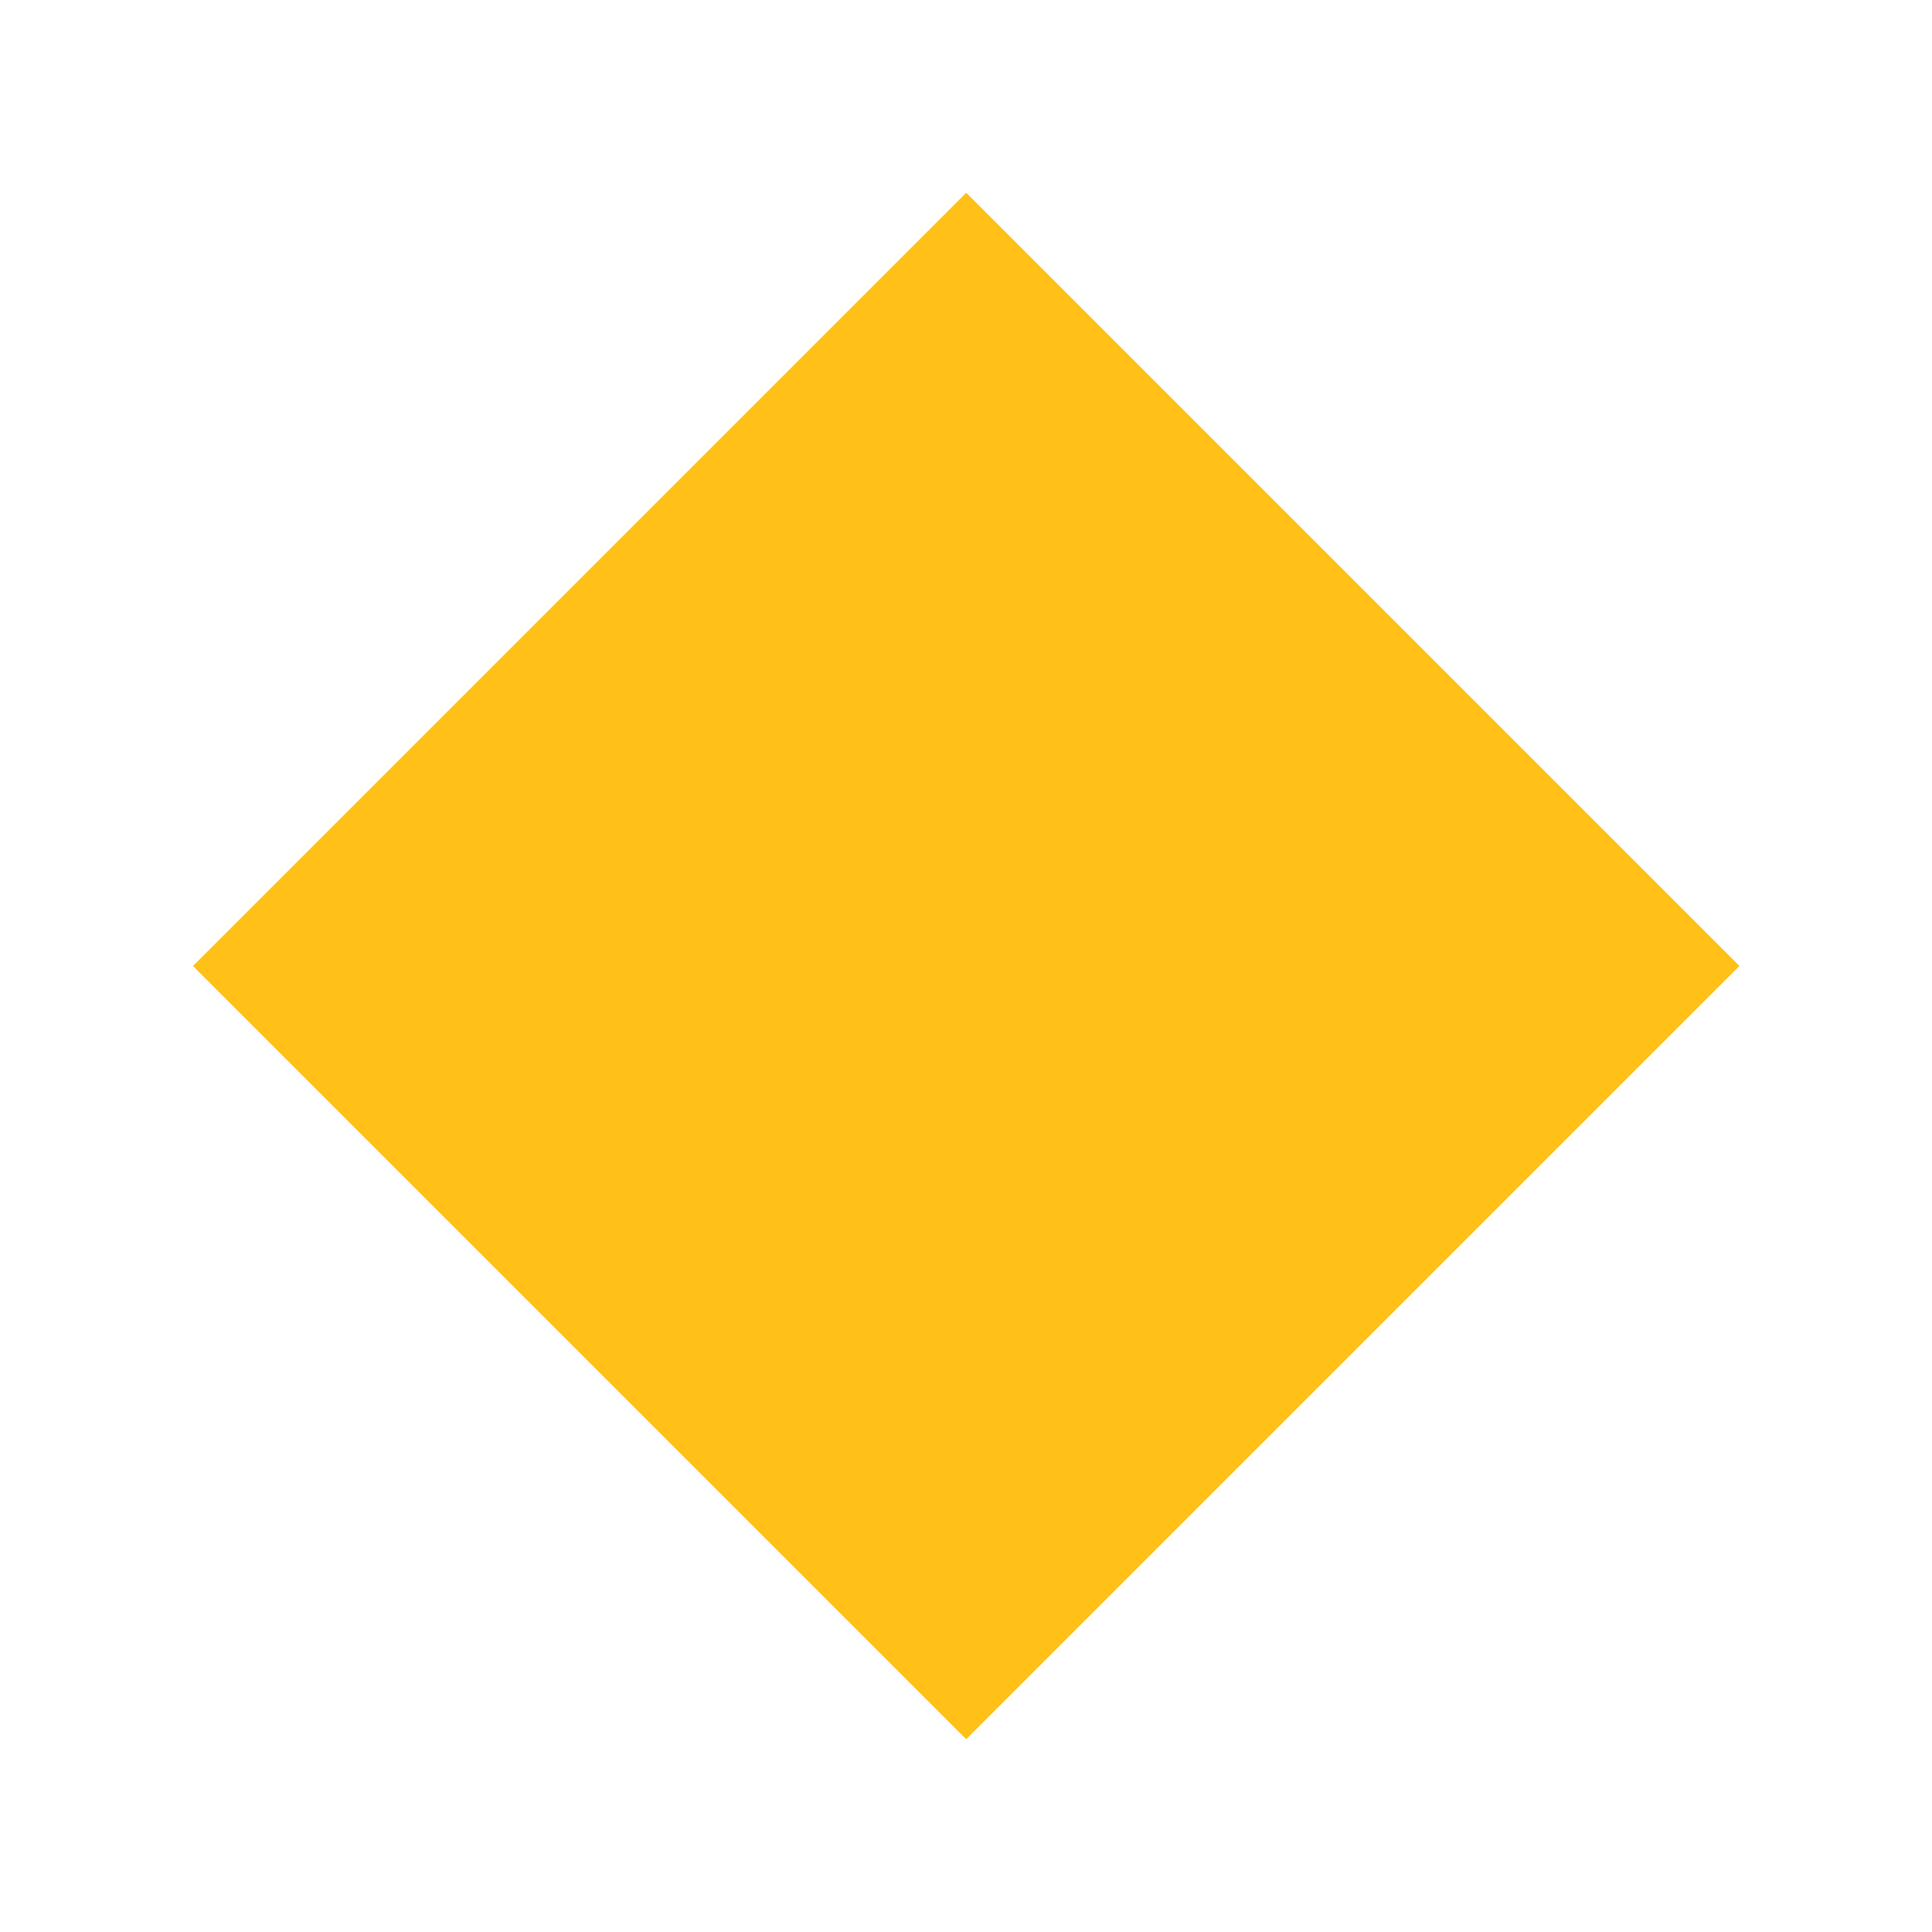
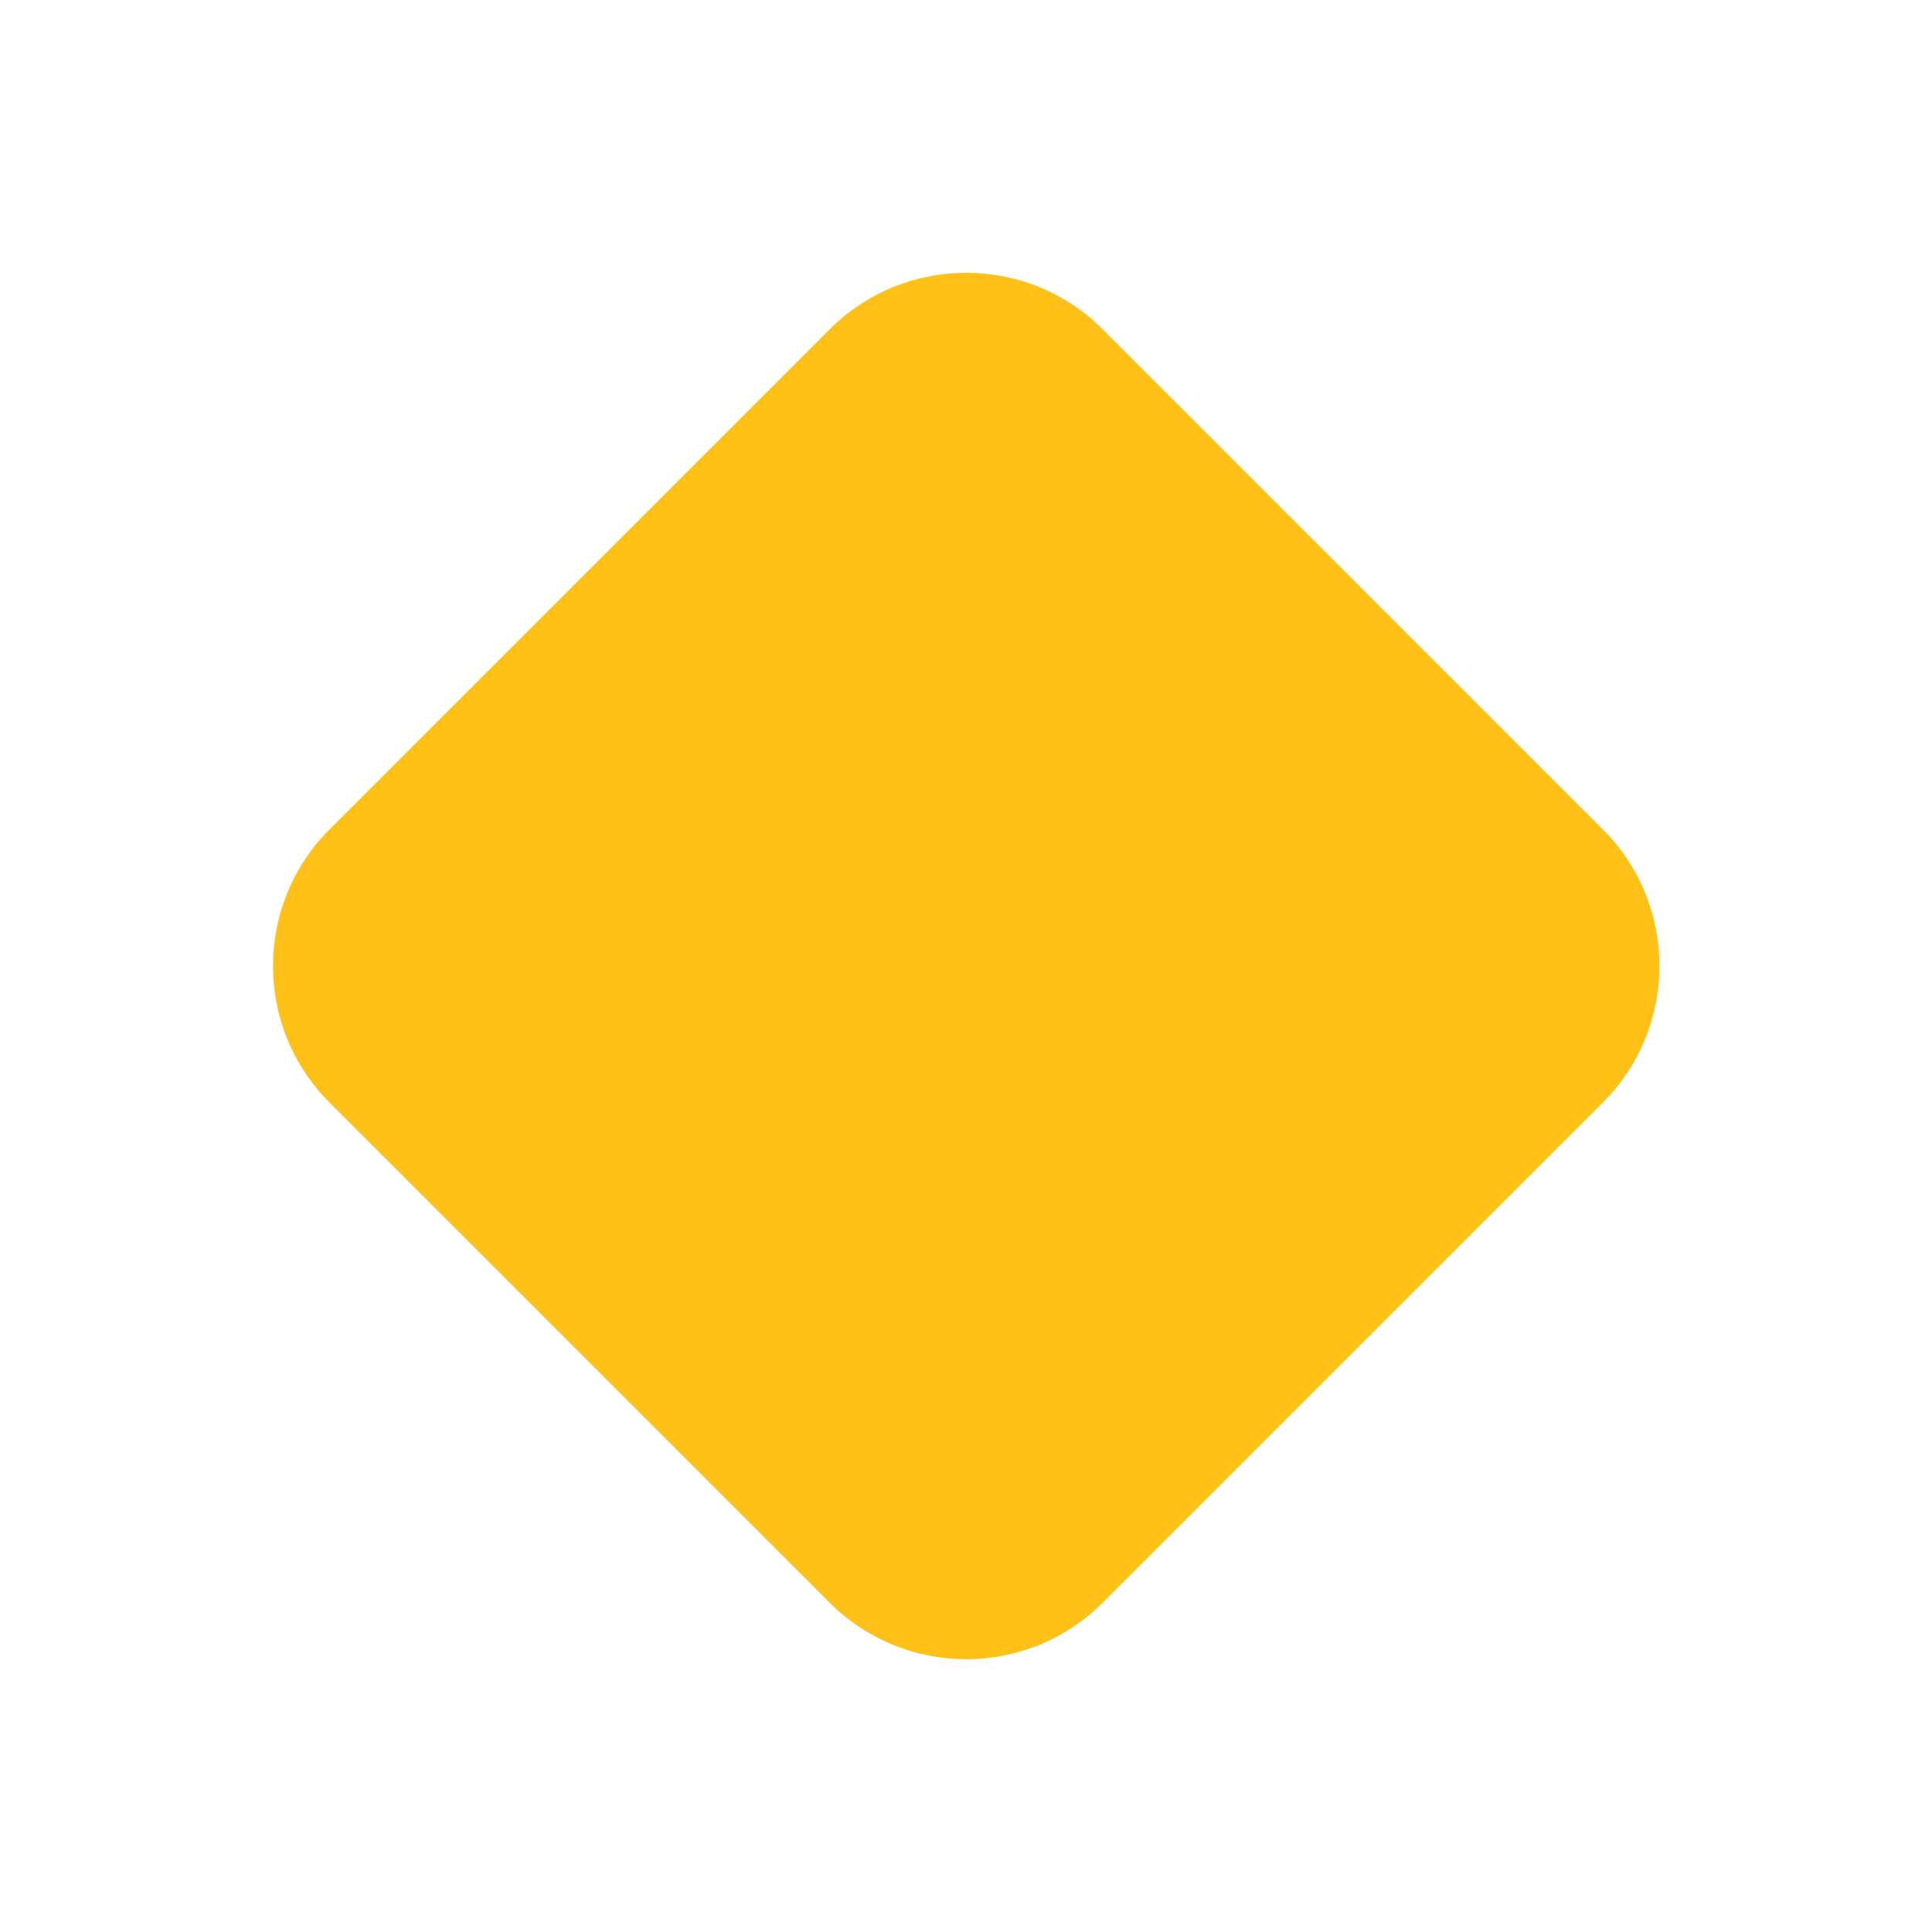
- <svg xmlns="http://www.w3.org/2000/svg" viewBox="0 0 10 10">
-   <defs>
-     <style>.cls-1{fill:none;}.cls-2{fill:#ffc017;}</style>
-   </defs>
-   <g id="UI">
-     <rect class="cls-1" width="10" height="10" />
-     <rect class="cls-2" x="2.17" y="2.17" width="5.66" height="5.66" transform="translate(-2.07 5) rotate(-45)" />
-   </g>
+ <svg xmlns="http://www.w3.org/2000/svg" width="10" height="10" viewBox="0 0 10 10">
+   <rect width="10" height="10" style="fill:none" />
+   <rect x="2.17" y="2.17" width="5.66" height="5.66" rx="1" transform="translate(-2.07 5) rotate(-45)" style="fill:#ffc017" />
</svg>
